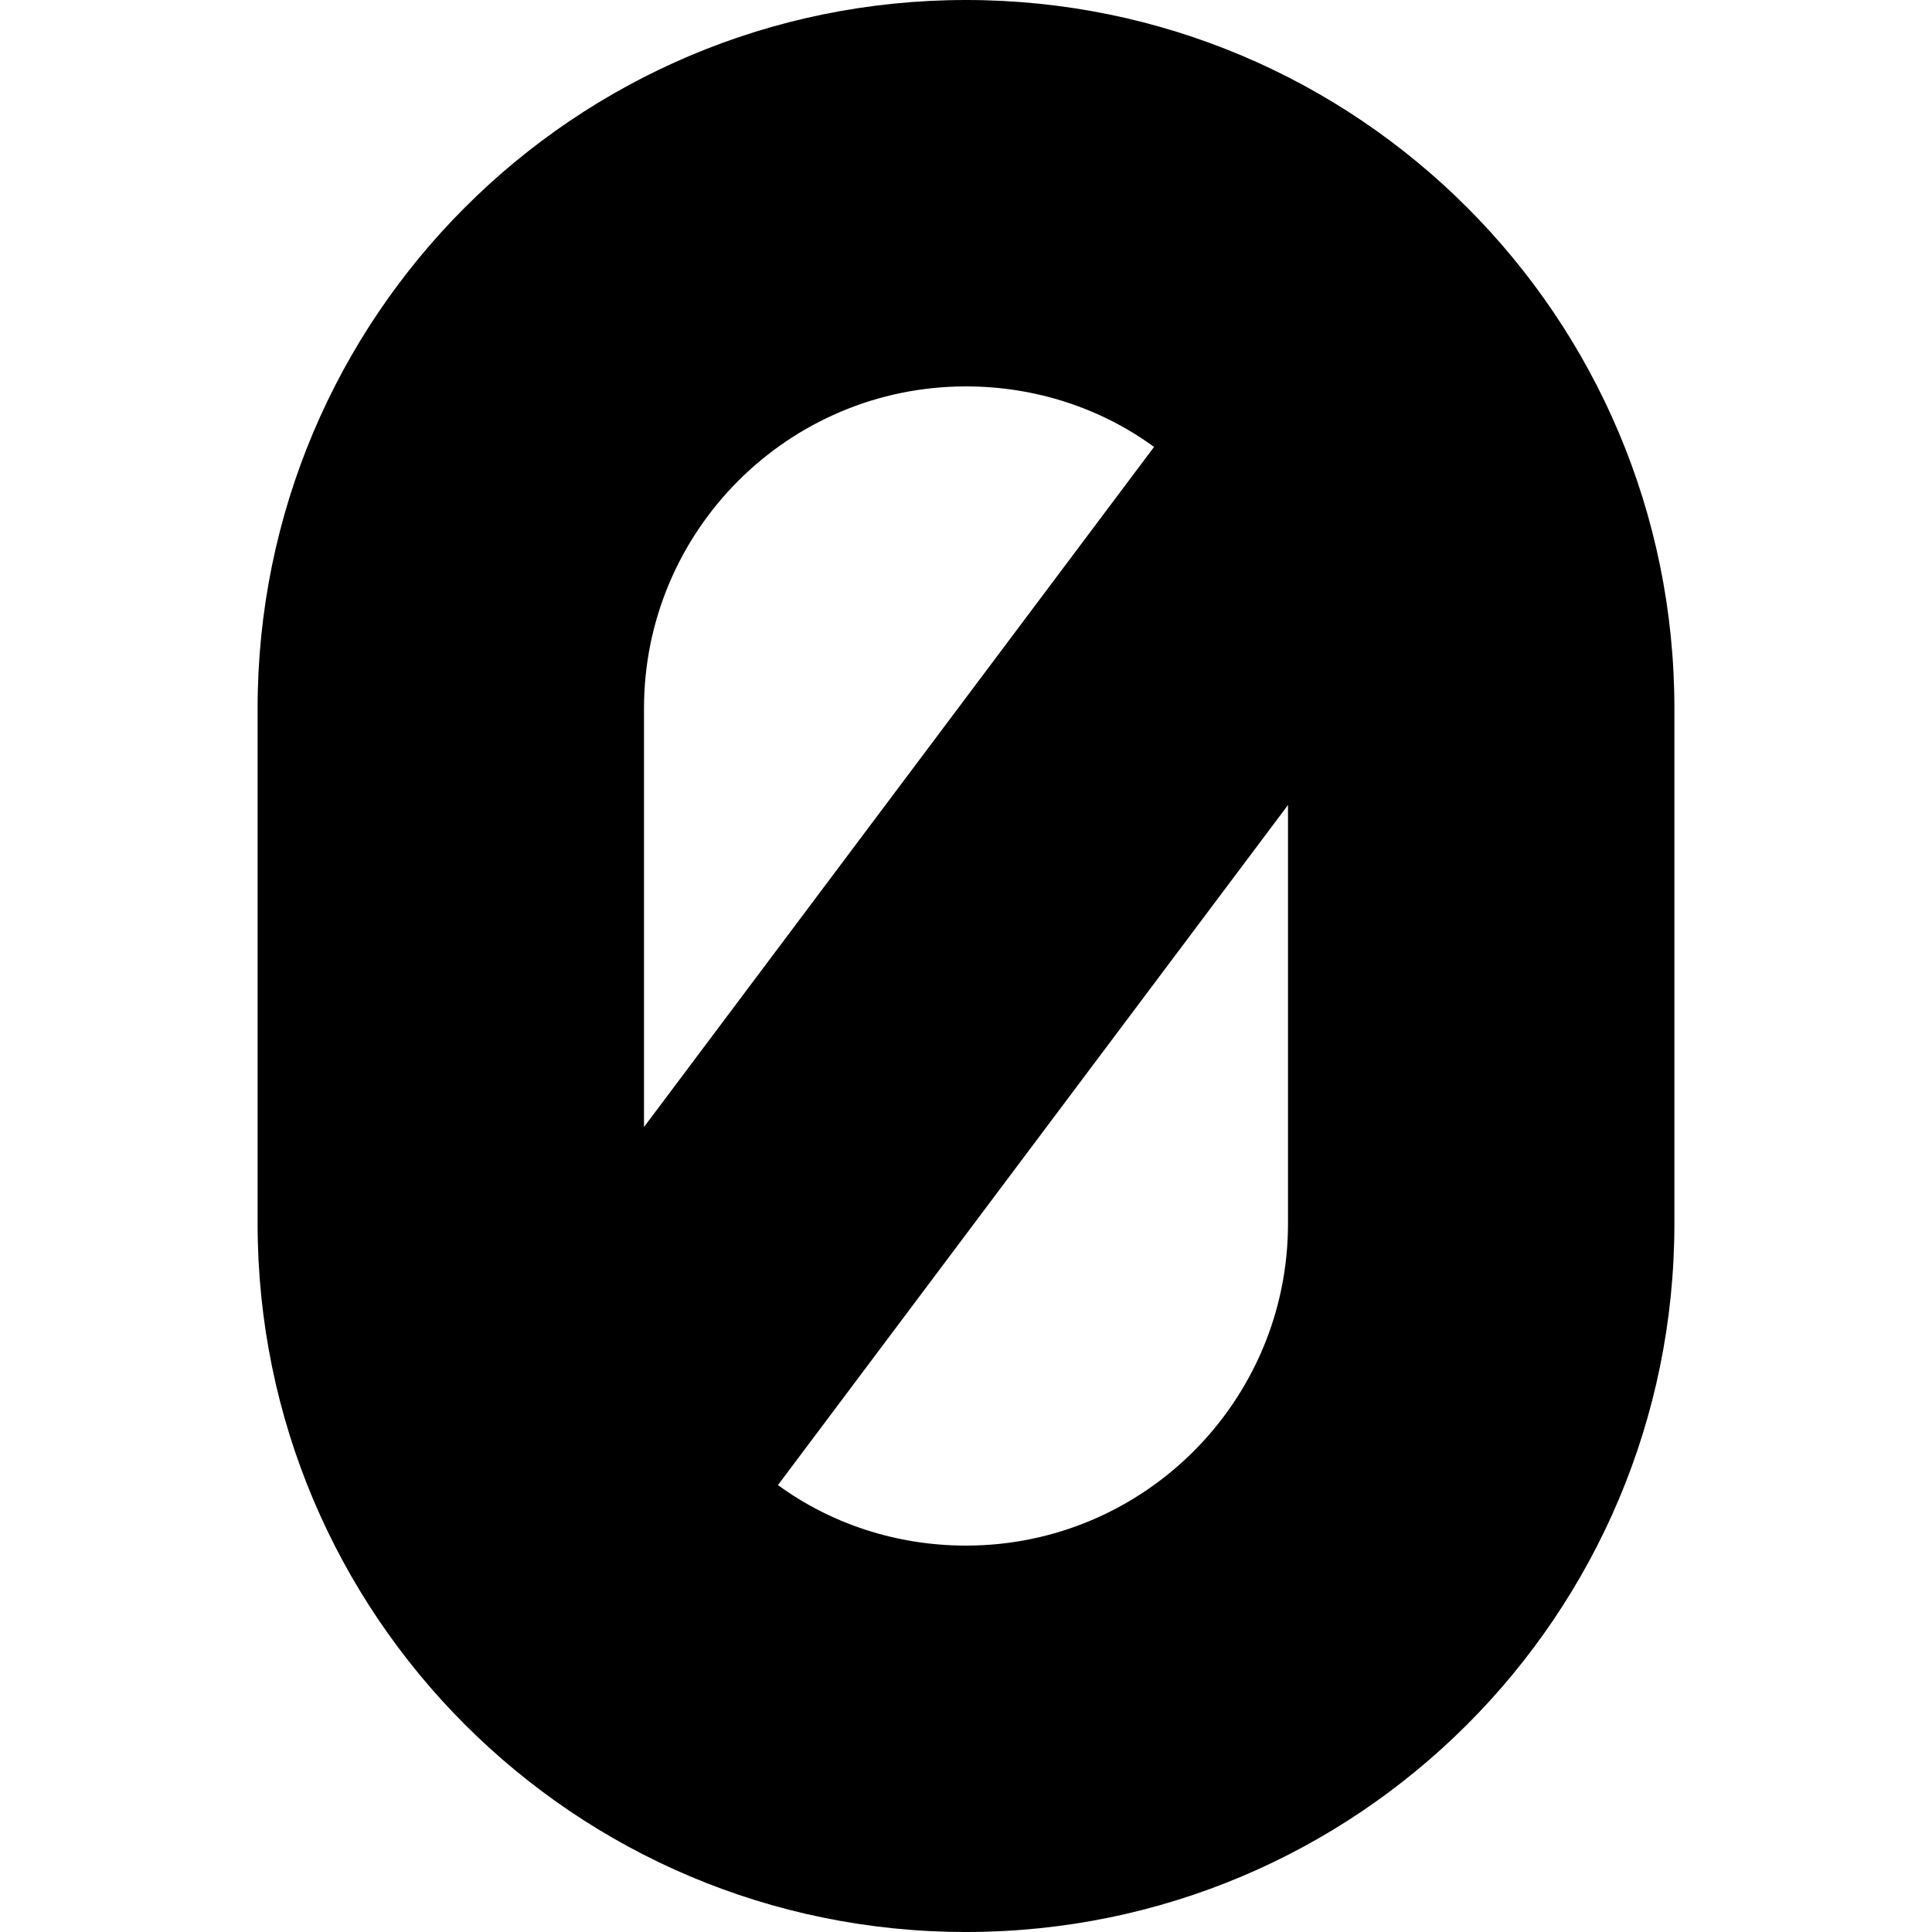
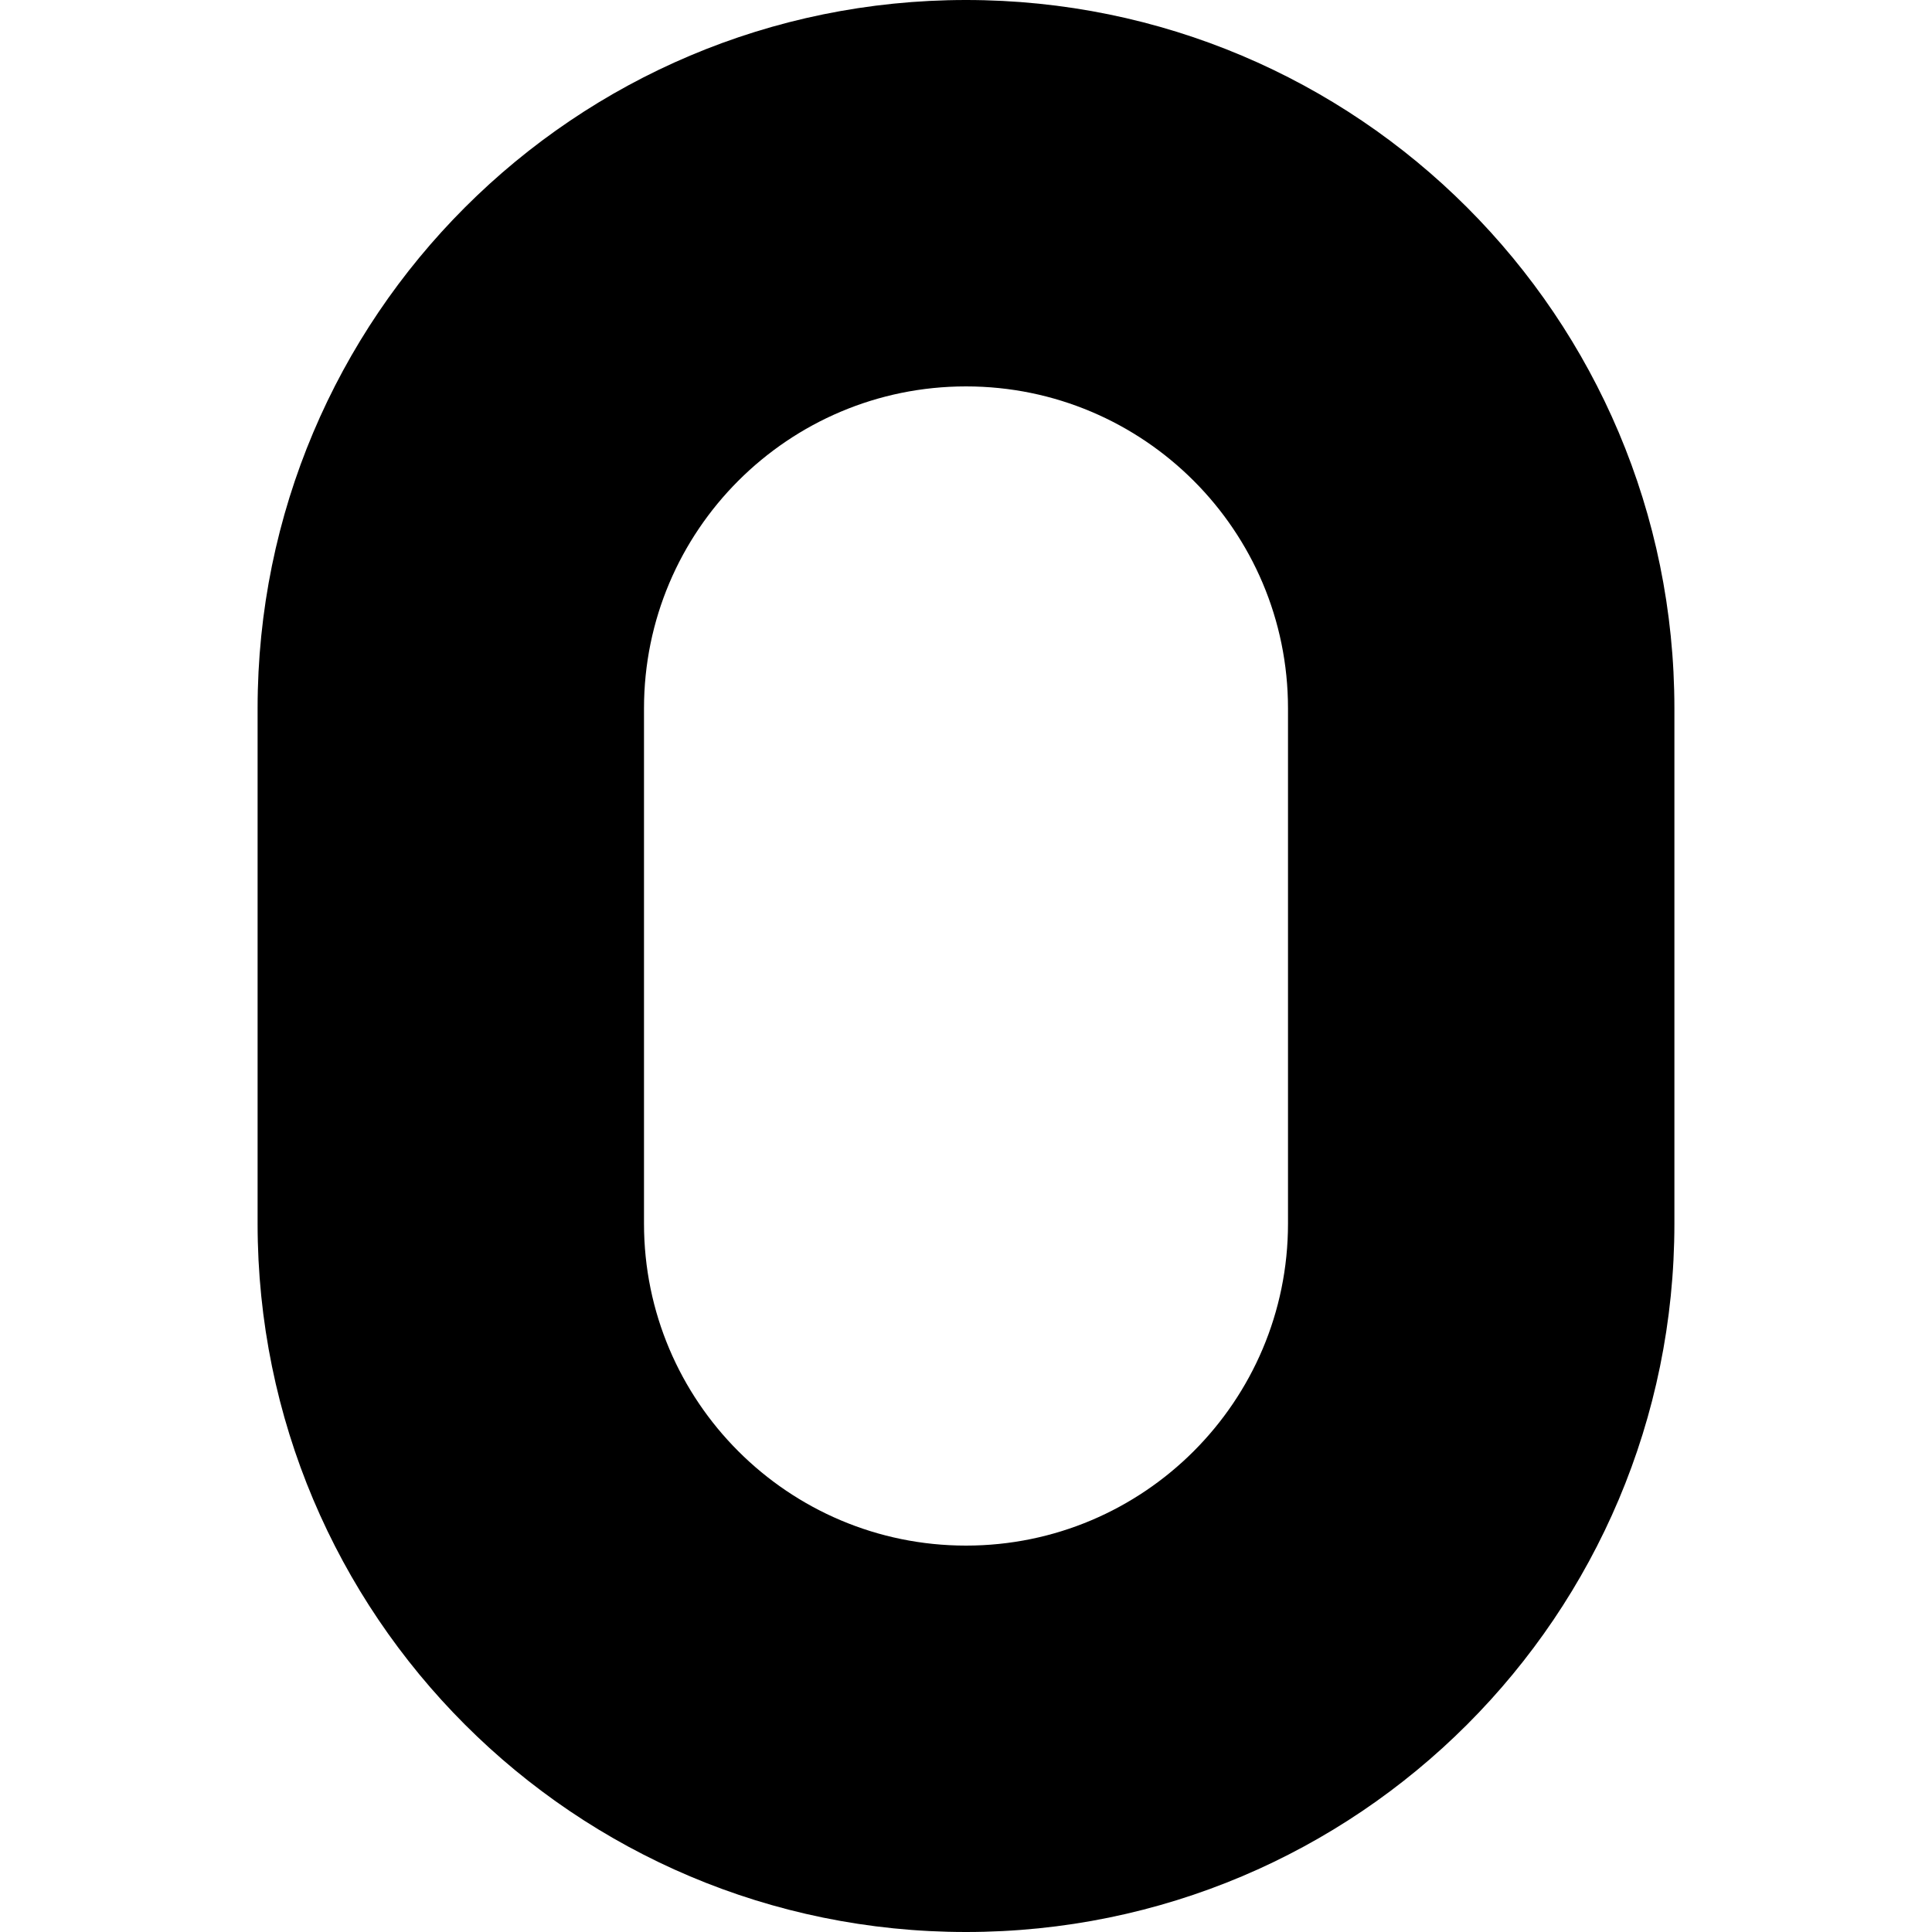
<svg xmlns="http://www.w3.org/2000/svg" viewBox="0 0 15 15">
-   <path d="M7.5 0C10.54 0 13 2.46 13 5.5L13 9.5C13 12.54 10.54 15 7.5 15C4.46 15 2 12.54 2 9.5L2 5.5C2 2.46 4.46 0 7.5 0ZM10 6.25L6.04 11.53C6.45 11.83 6.96 12 7.5 12C8.88 12 10 10.88 10 9.5L10 6.25ZM7.5 3C6.12 3 5 4.12 5 5.5L5 8.75L8.96 3.47C8.55 3.17 8.04 3 7.5 3Z" />
+   <path d="M7.5 15C4.46 15 2 12.54 2 9.5L2 5.5C2 2.46 4.46 0 7.5 0C10.54 0 13 2.46 13 5.5L13 9.5C13 12.54 10.54 15 7.5 15ZM7.5 12C8.88 12 10 10.88 10 9.5L10 5.5C10 4.12 8.88 3 7.5 3C6.12 3 5 4.12 5 5.5L5 9.5C5 10.88 6.12 12 7.5 12Z" />
</svg>
